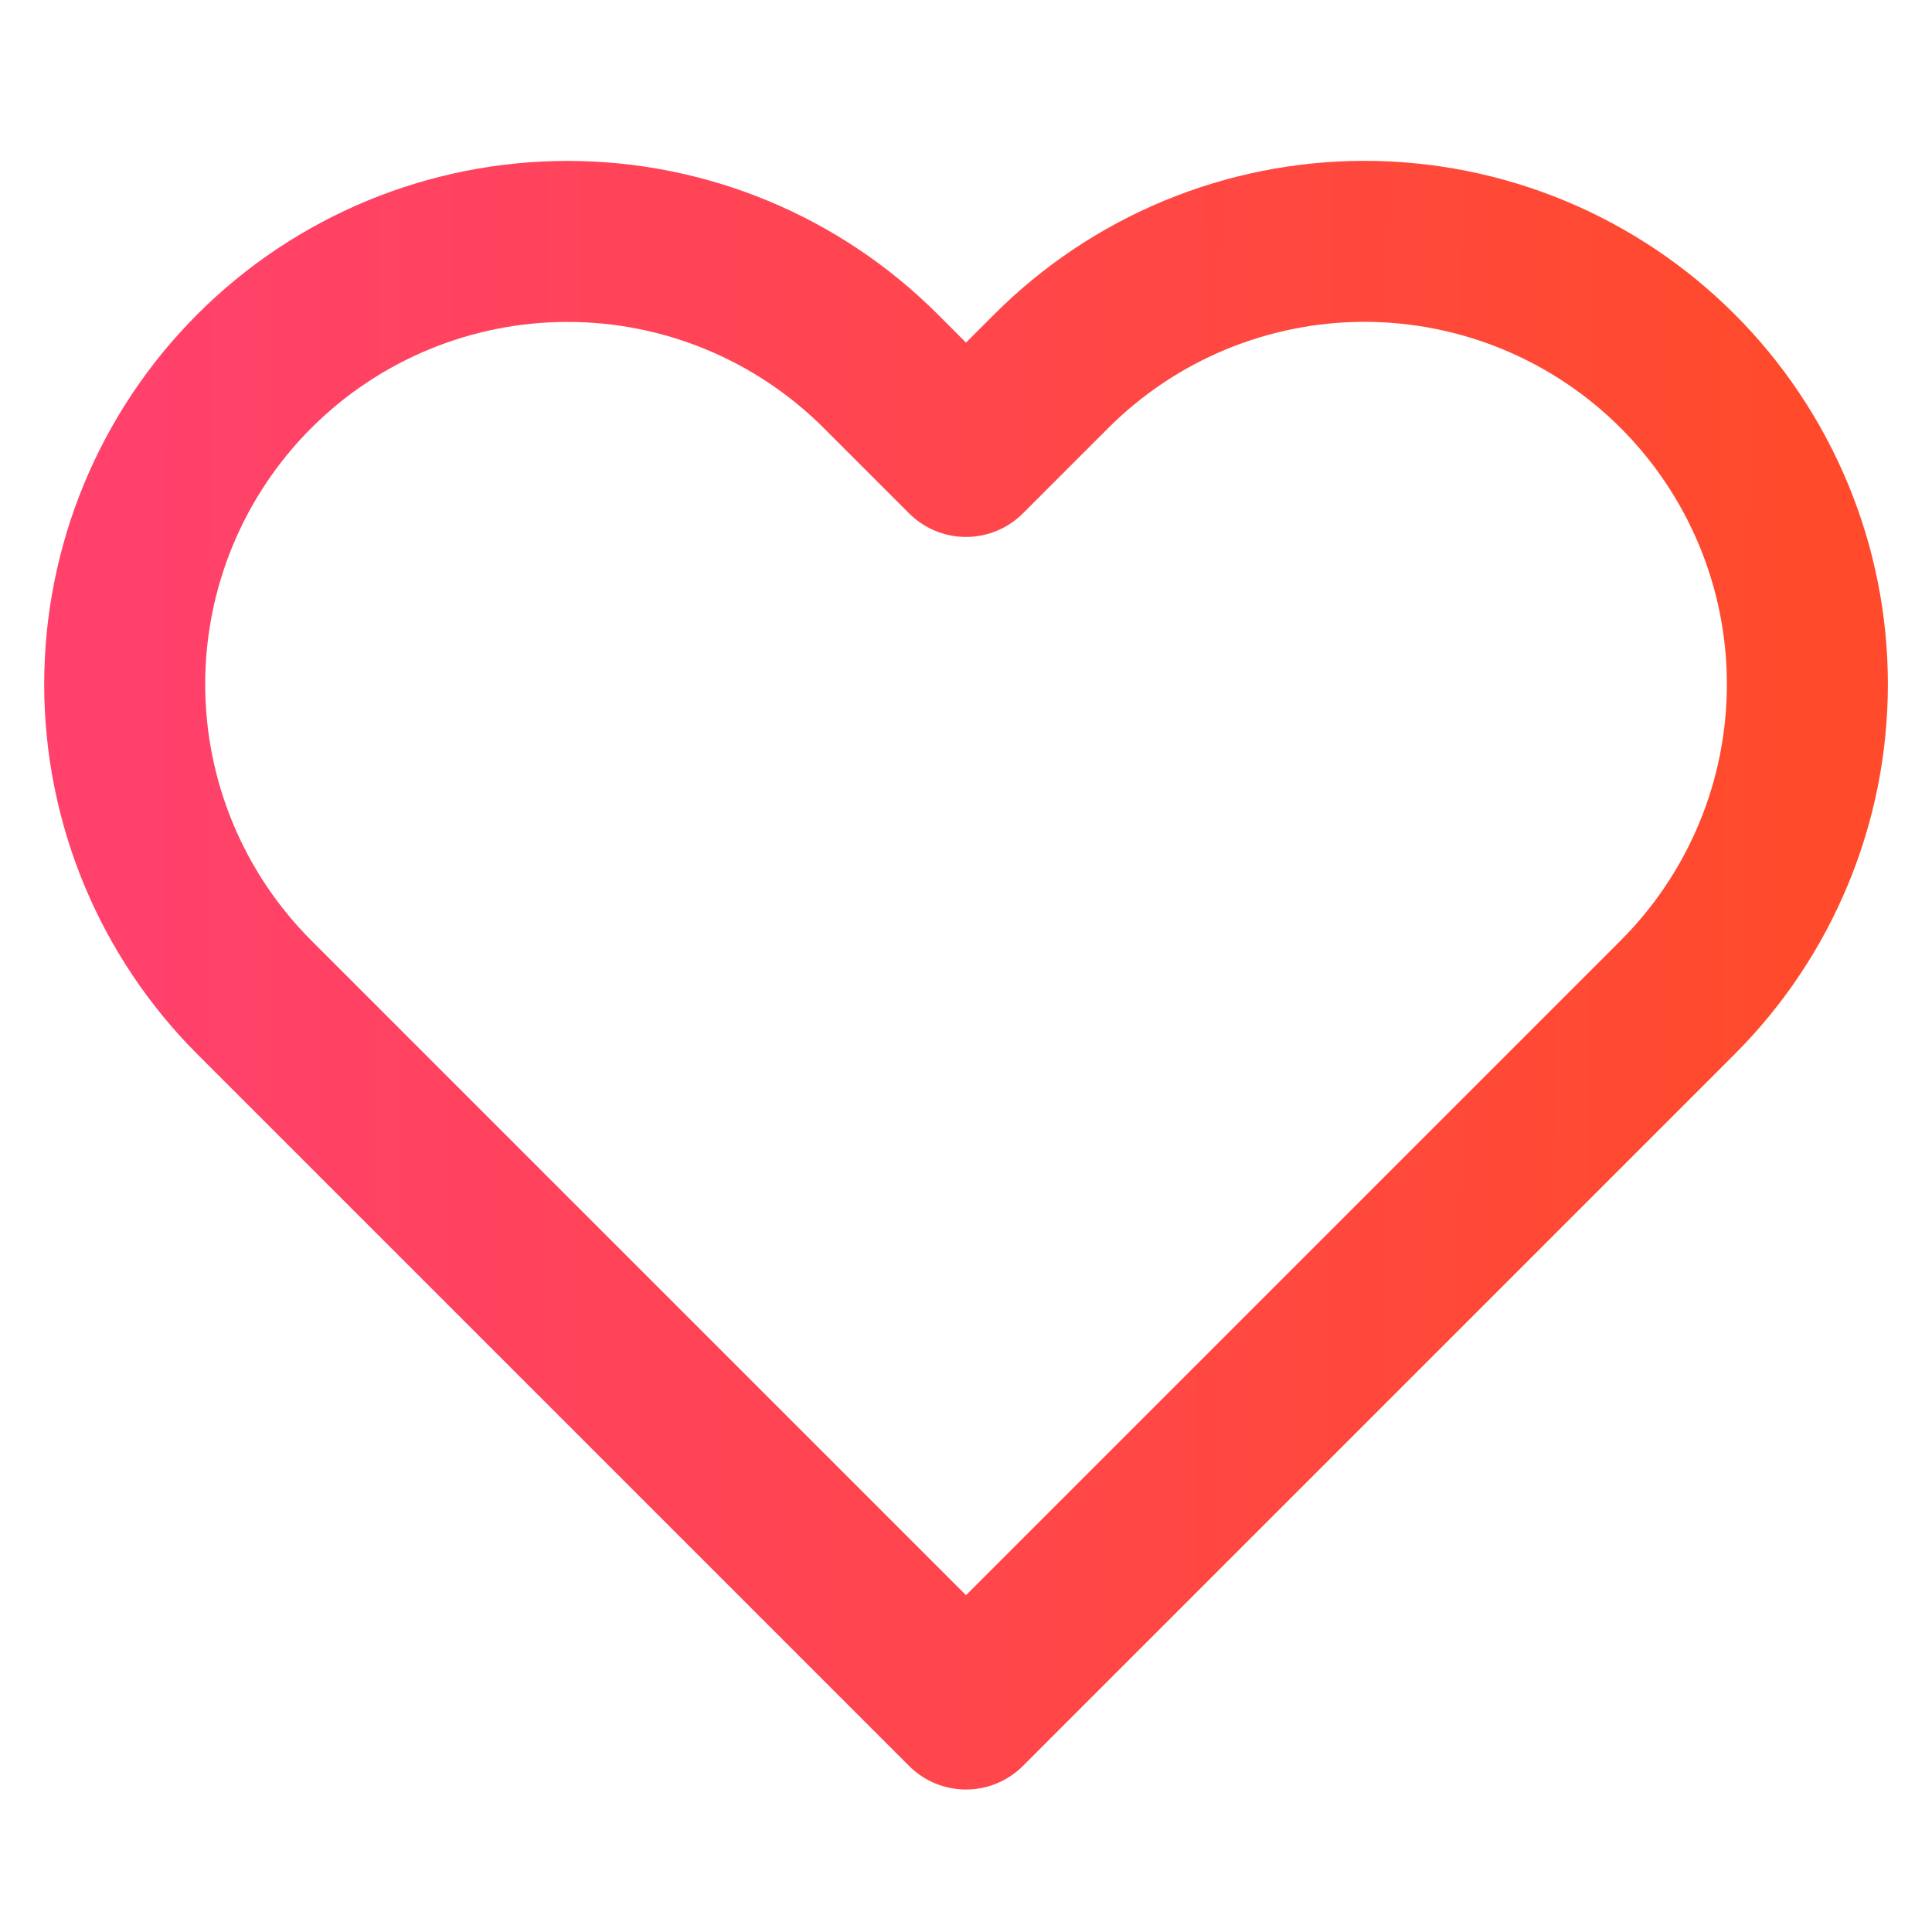
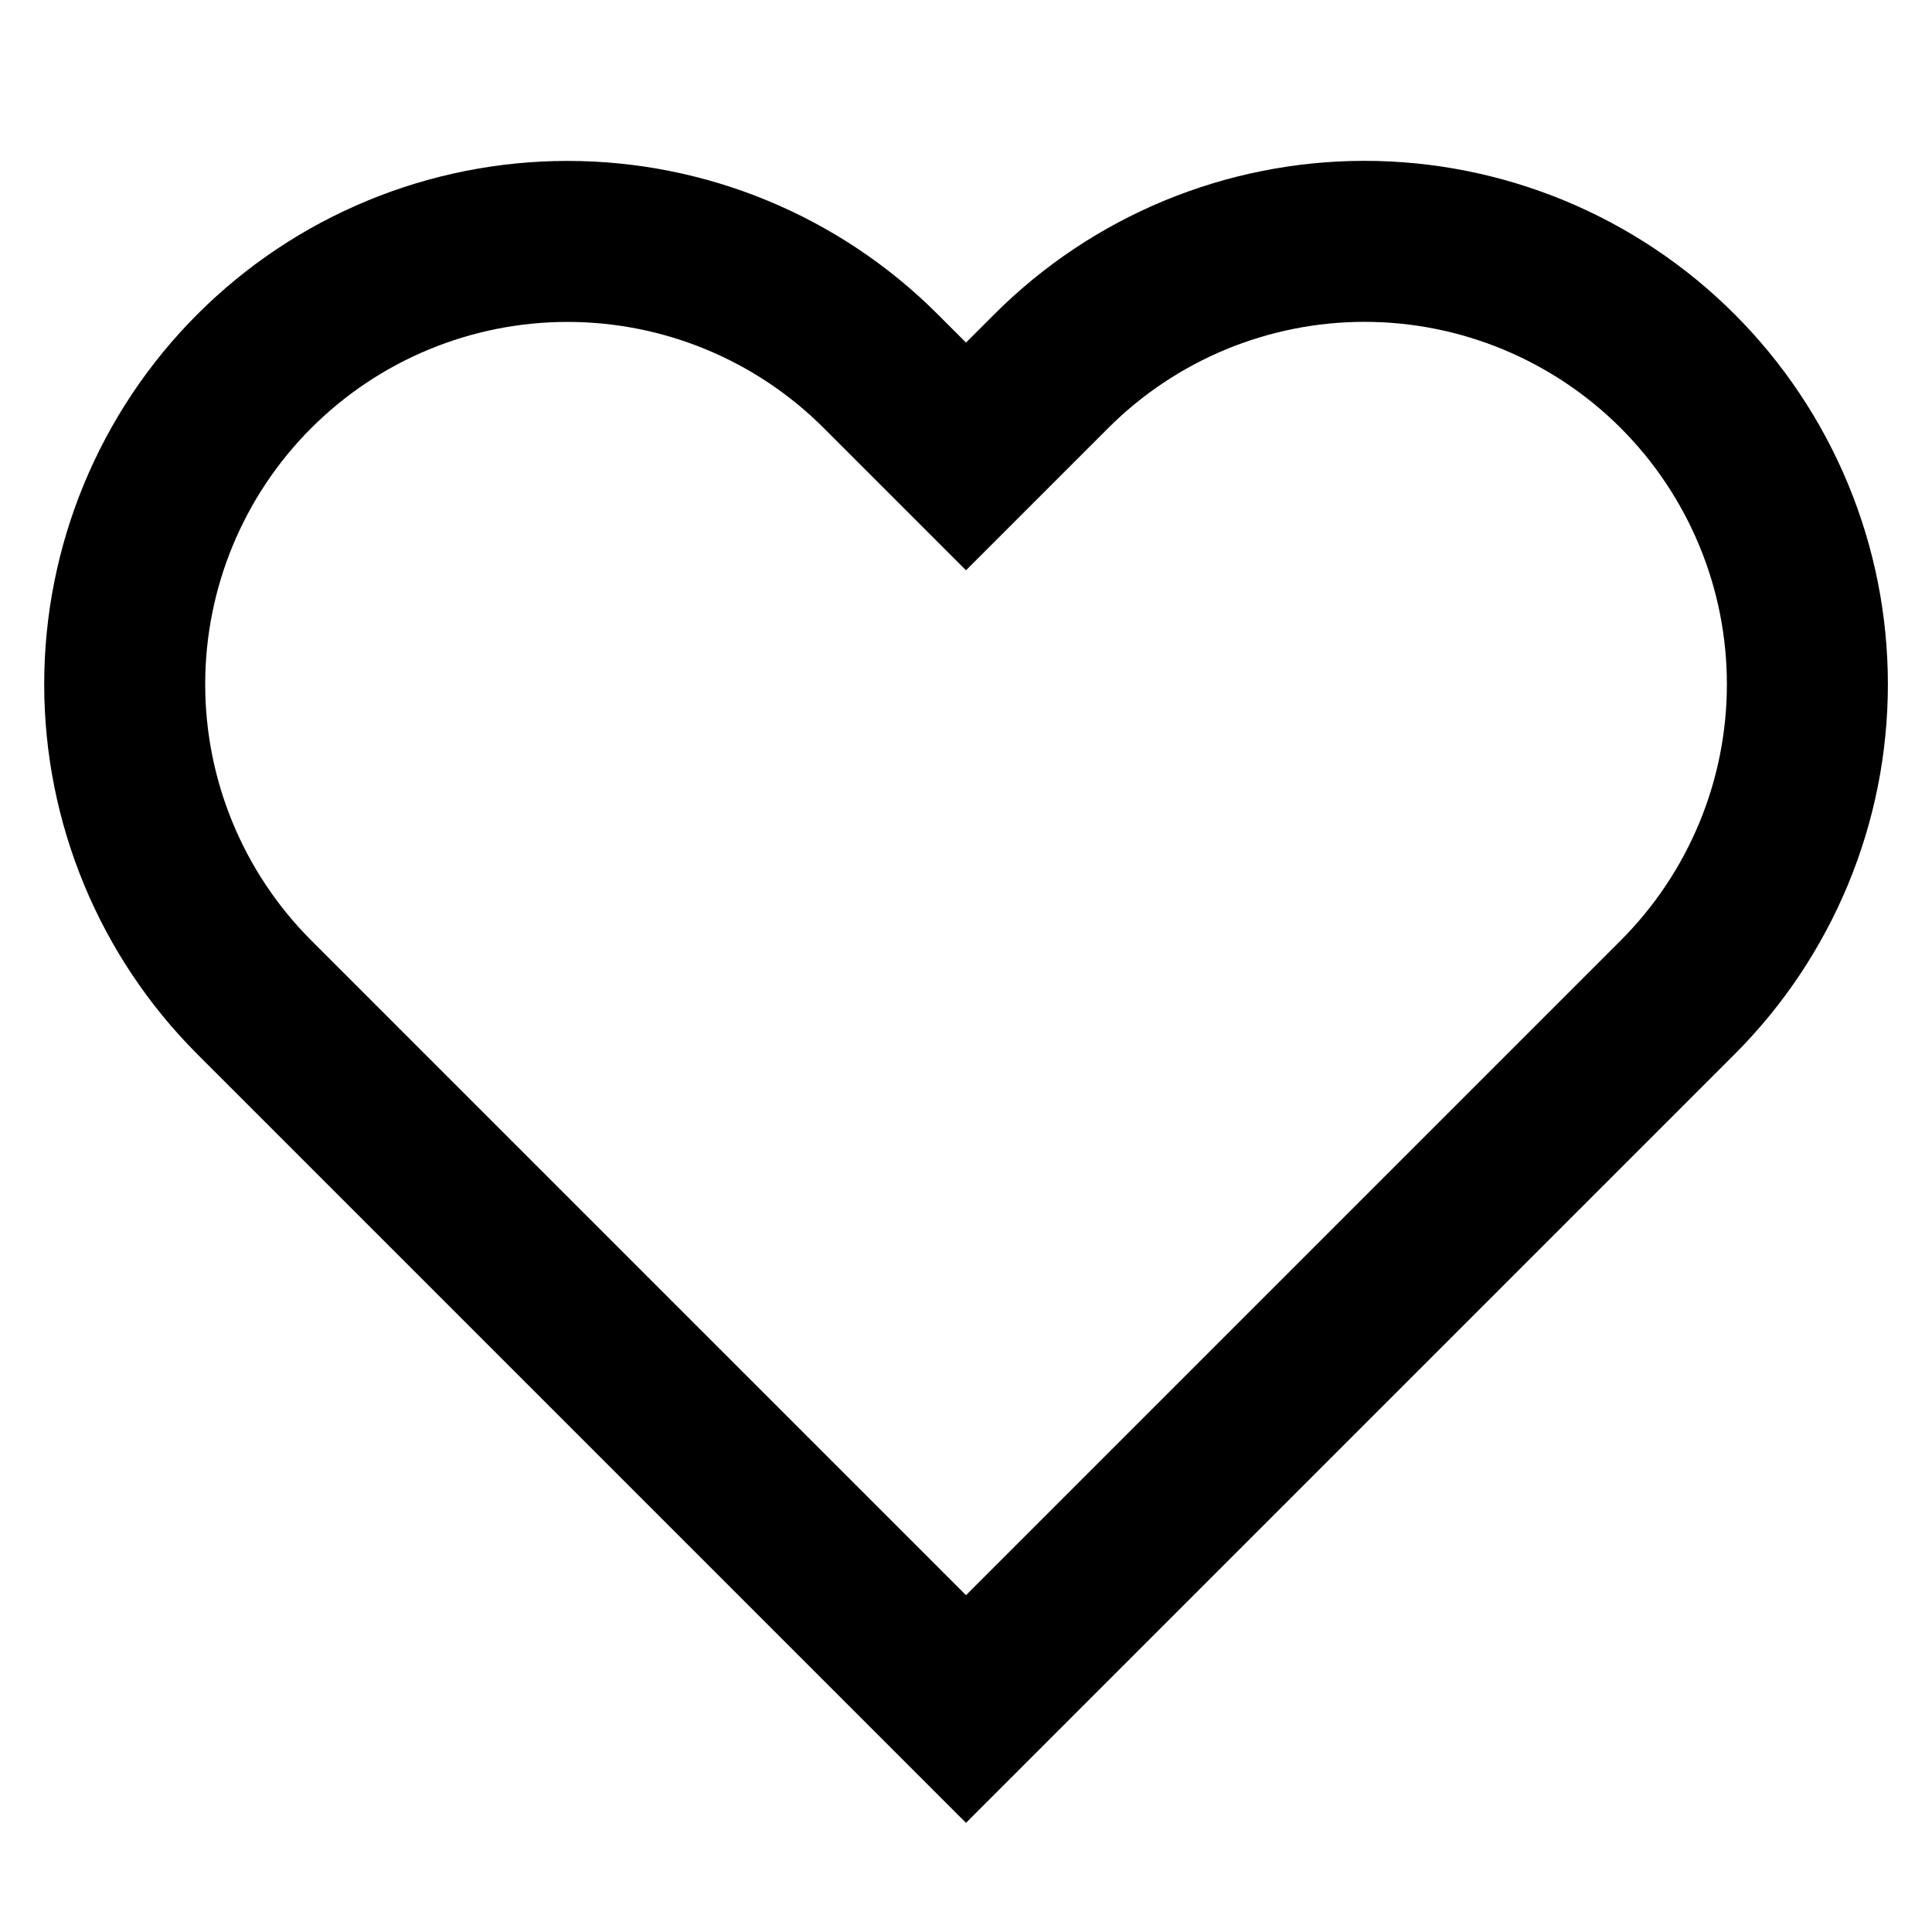
<svg xmlns="http://www.w3.org/2000/svg" width="24" height="24" viewBox="0 0 24 24" fill="none">
-   <path d="M20.84 4.61C20.329 4.099 19.723 3.694 19.055 3.417C18.388 3.141 17.673 2.998 16.95 2.998C16.228 2.998 15.512 3.141 14.845 3.417C14.177 3.694 13.571 4.099 13.06 4.61L12 5.67L10.94 4.61C9.908 3.578 8.509 2.999 7.05 2.999C5.591 2.999 4.192 3.578 3.16 4.61C2.128 5.642 1.549 7.041 1.549 8.5C1.549 9.959 2.128 11.358 3.16 12.39L4.22 13.45L12 21.23L19.78 13.45L20.84 12.39C21.351 11.879 21.756 11.273 22.033 10.605C22.31 9.938 22.452 9.222 22.452 8.5C22.452 7.778 22.31 7.062 22.033 6.395C21.756 5.727 21.351 5.121 20.84 4.61Z" stroke="url(#paint0_linear_790_18730)" stroke-width="2" stroke-linecap="round" stroke-linejoin="round" />
+   <path d="M20.84 4.61C20.329 4.099 19.723 3.694 19.055 3.417C18.388 3.141 17.673 2.998 16.95 2.998C16.228 2.998 15.512 3.141 14.845 3.417C14.177 3.694 13.571 4.099 13.06 4.61L12 5.67L10.94 4.61C9.908 3.578 8.509 2.999 7.05 2.999C5.591 2.999 4.192 3.578 3.16 4.61C2.128 5.642 1.549 7.041 1.549 8.5C1.549 9.959 2.128 11.358 3.16 12.39L4.22 13.45L12 21.23L19.78 13.45L20.84 12.39C21.351 11.879 21.756 11.273 22.033 10.605C22.31 9.938 22.452 9.222 22.452 8.5C22.452 7.778 22.31 7.062 22.033 6.395C21.756 5.727 21.351 5.121 20.84 4.61Z" stroke="url(#paint0_linear_790_18730)" stroke-width="2" strokeLinecap="round" strokeLinejoin="round" />
  <defs>
    <linearGradient id="paint0_linear_790_18730" x1="1.549" y1="11.578" x2="22.457" y2="11.681" gradientUnits="userSpaceOnUse">
-       <stop stop-color="#FF416C" />
-       <stop offset="1" stop-color="#FF4B2B" />
+       <stop stopColor="#FF416C" />
+       <stop offset="1" stopColor="#FF4B2B" />
    </linearGradient>
  </defs>
</svg>
